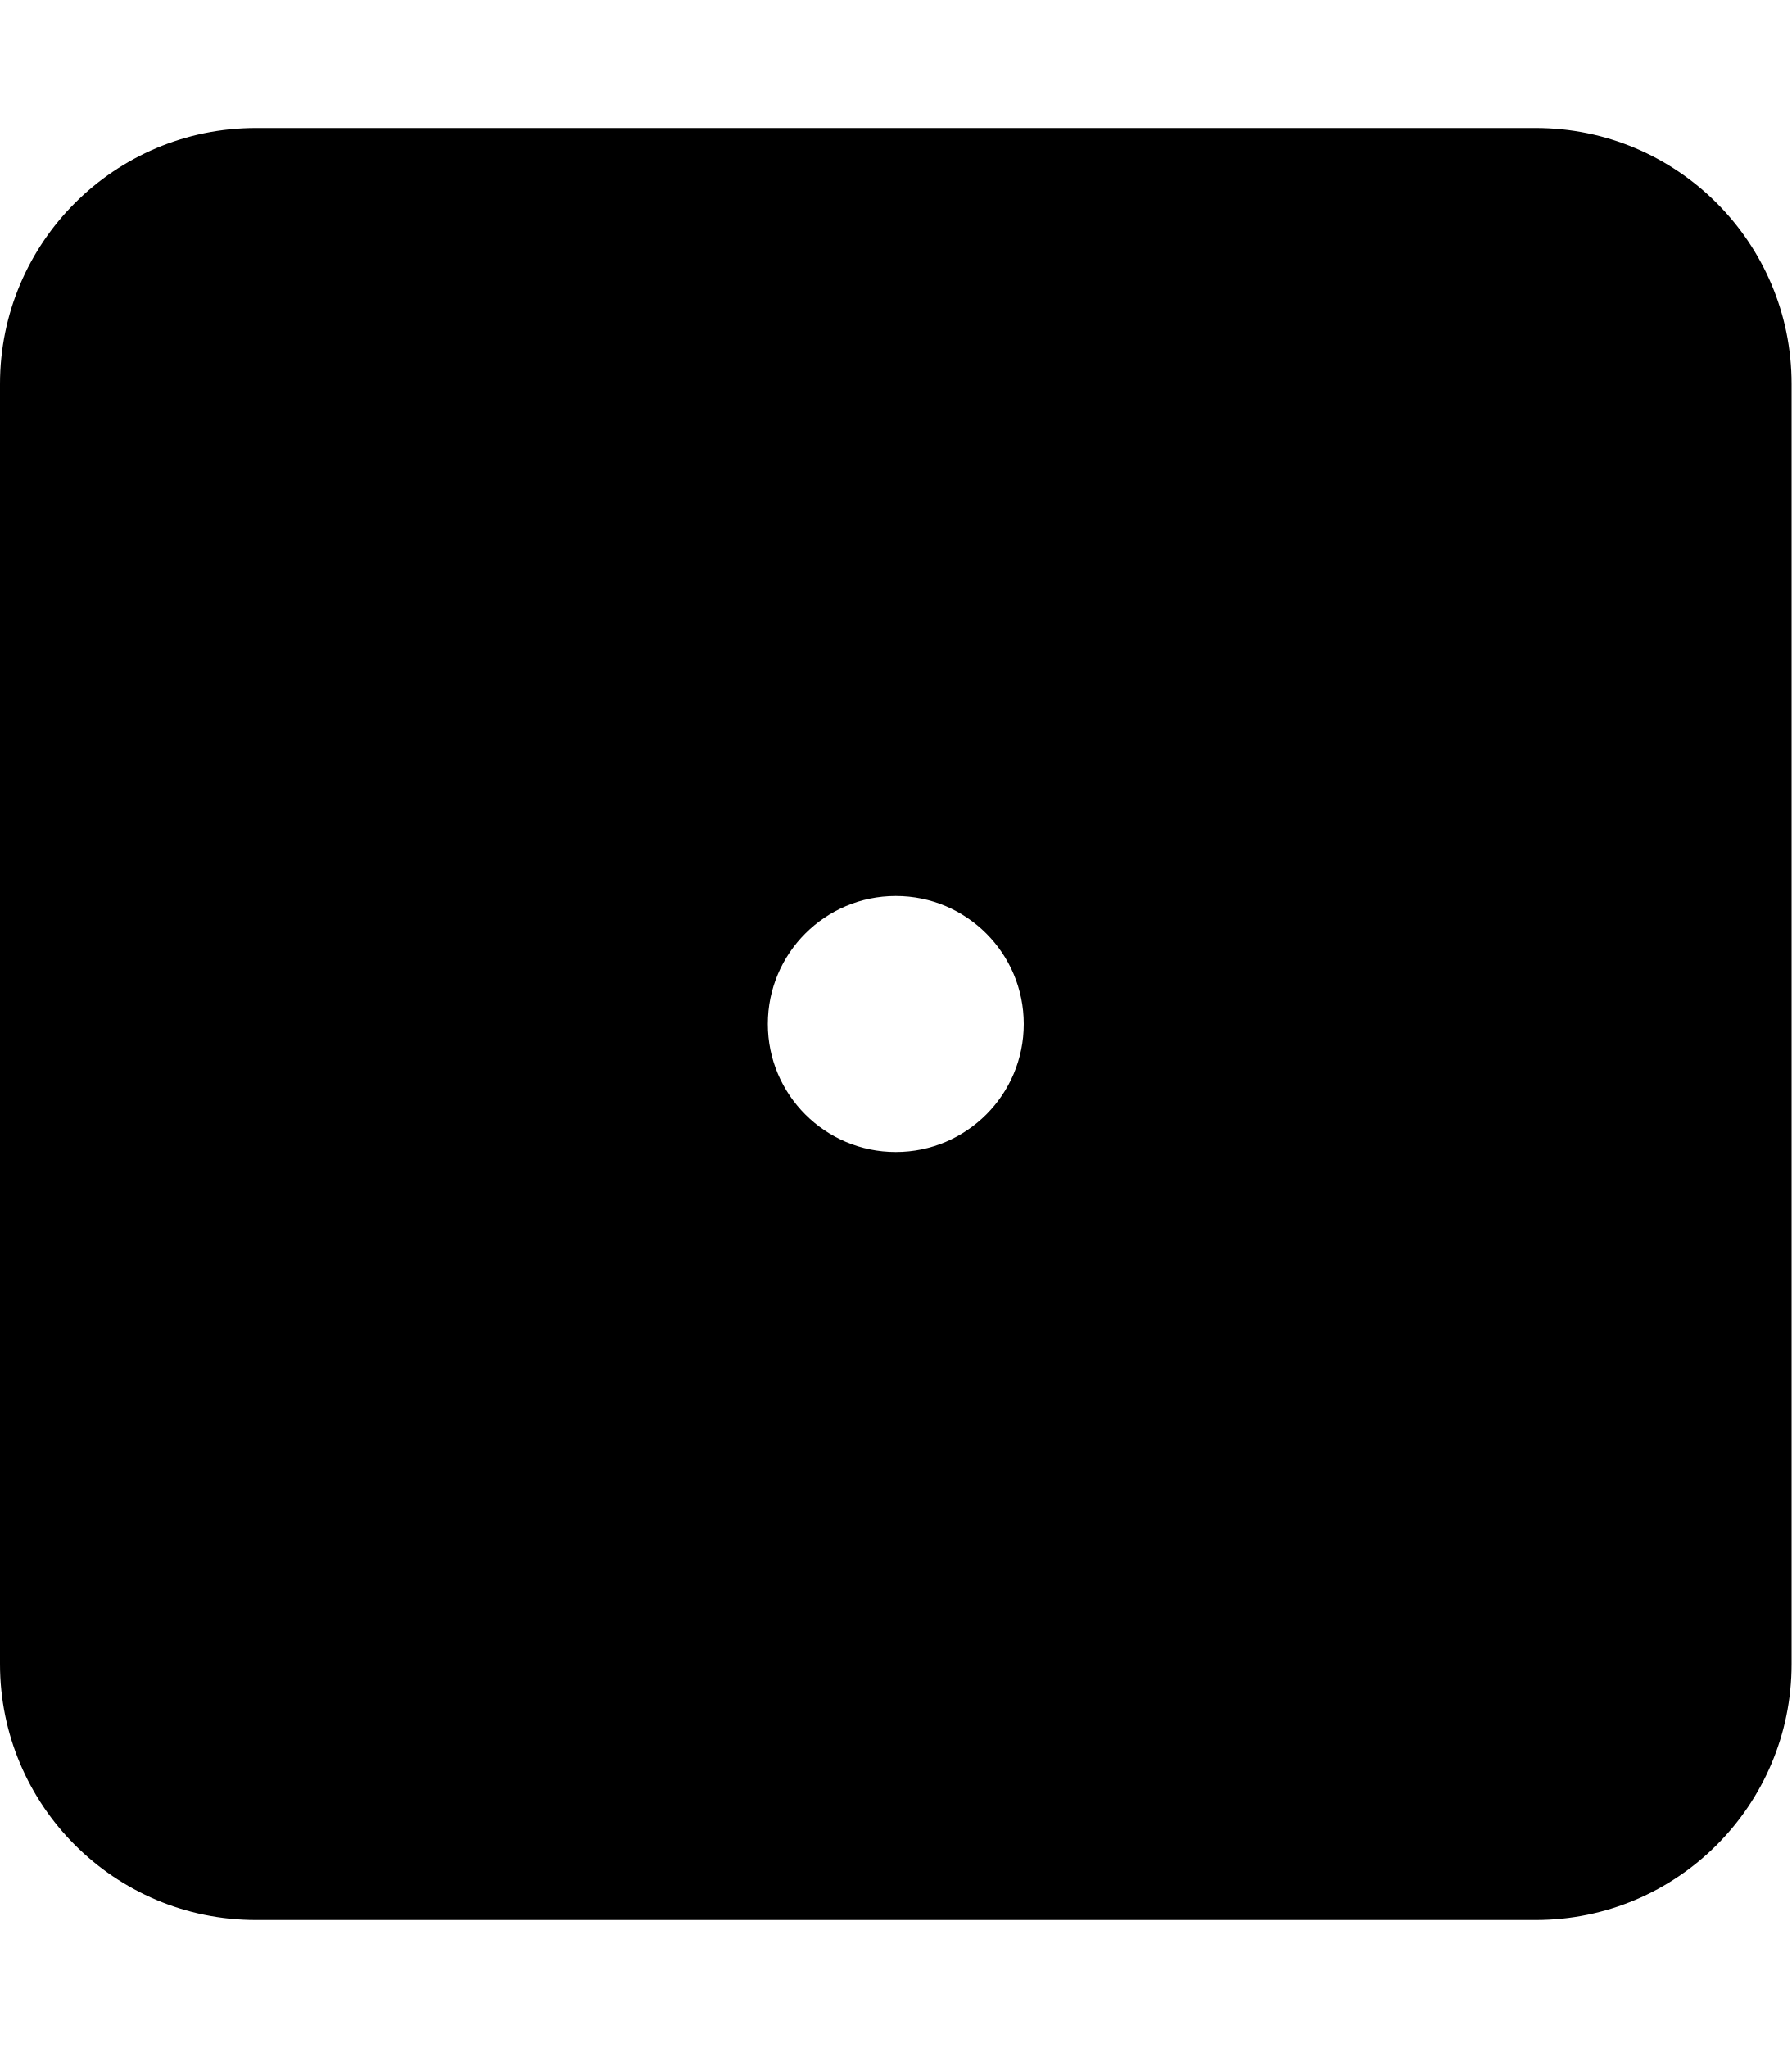
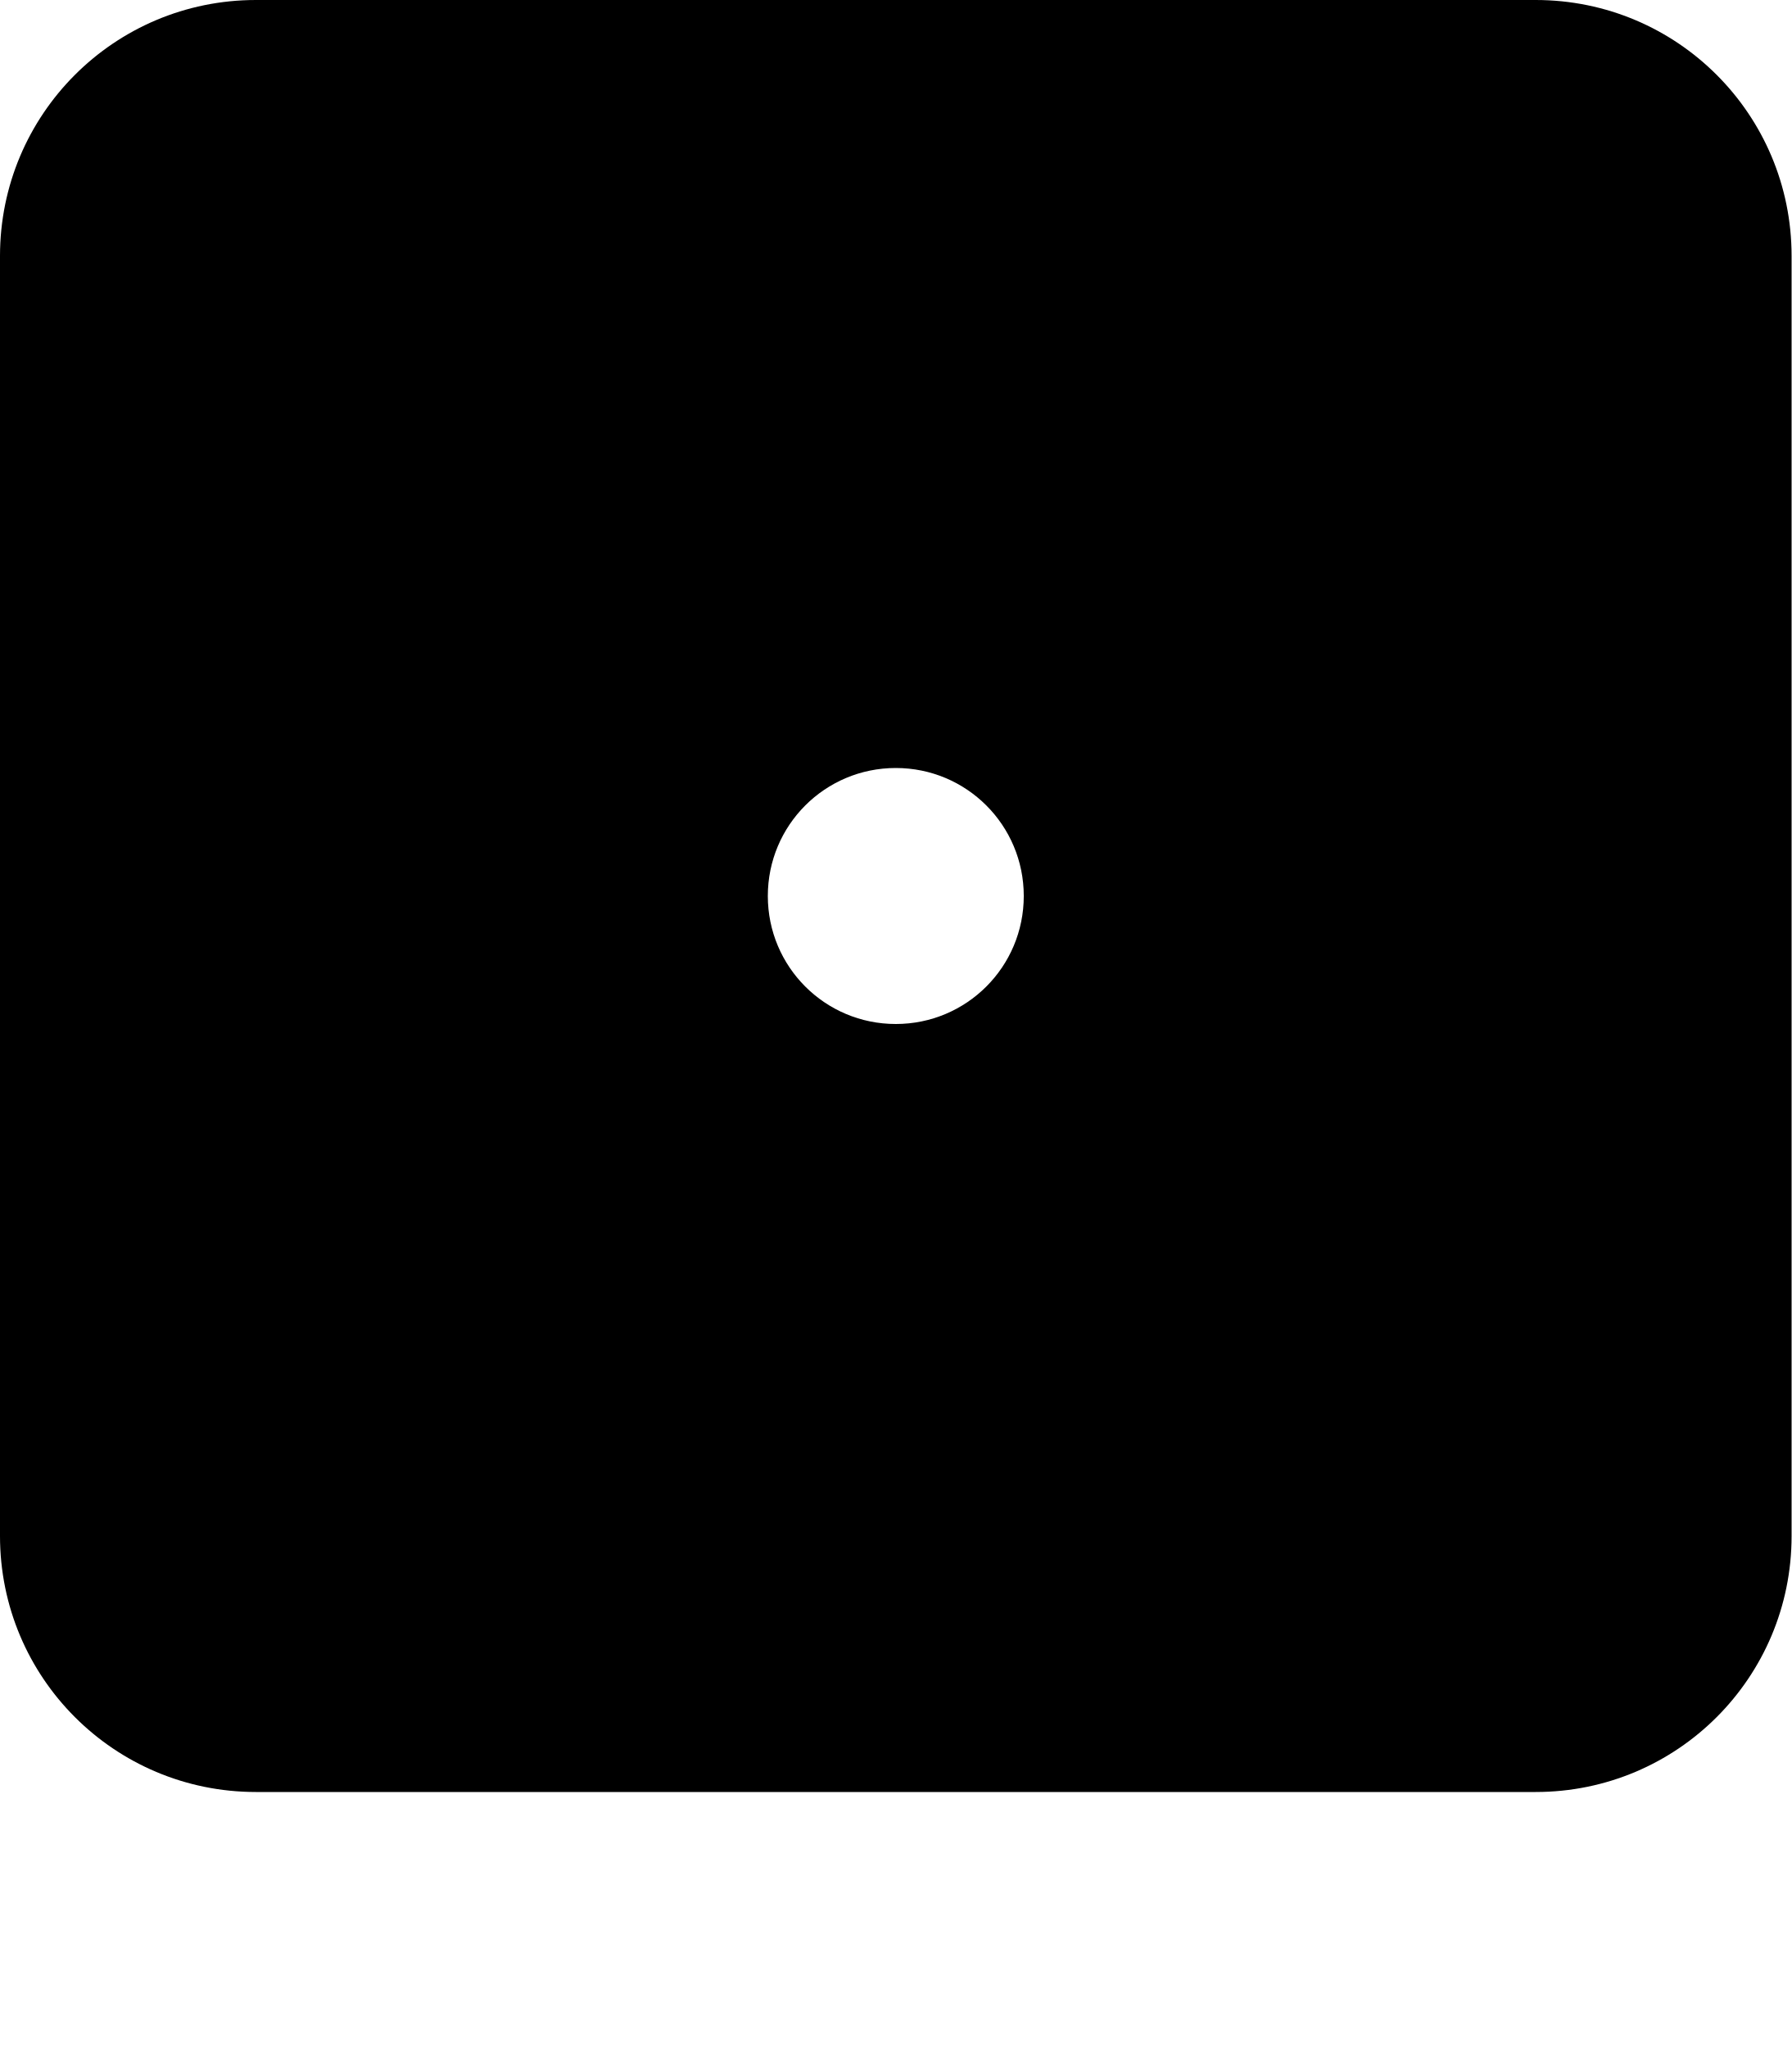
- <svg xmlns="http://www.w3.org/2000/svg" aria-hidden="true" focusable="false" data-prefix="fas" data-icon="dice-one" class="svg-inline--fa fa-dice-one fa-w-14" role="img" viewBox="0 0 448 512">
-   <path fill="currentColor" d="M384 32H64C28.65 32 0 60.65 0 96v320c0 35.35 28.65 64 64 64h320c35.35 0 64-28.65 64-64V96c0-35.35-28.65-64-64-64zM224 288c-17.67 0-32-14.33-32-32s14.33-32 32-32 32 14.33 32 32-14.33 32-32 32z" />
+ <svg xmlns="http://www.w3.org/2000/svg" version="1.1" id="Layer_1" focusable="false" x="0px" y="0px" viewBox="0 0 448 512" style="enable-background:new 0 0 448 512;" xml:space="preserve">
+   <path d="M384,0H64C28.6,0,0,28.6,0,64v320c0,35.4,28.6,64,64,64h320c35.4,0,64-28.6,64-64V64C448,28.6,419.4,0,384,0z M224,256  c-17.7,0-32-14.3-32-32s14.3-32,32-32s32,14.3,32,32S241.7,256,224,256z" />
</svg>
